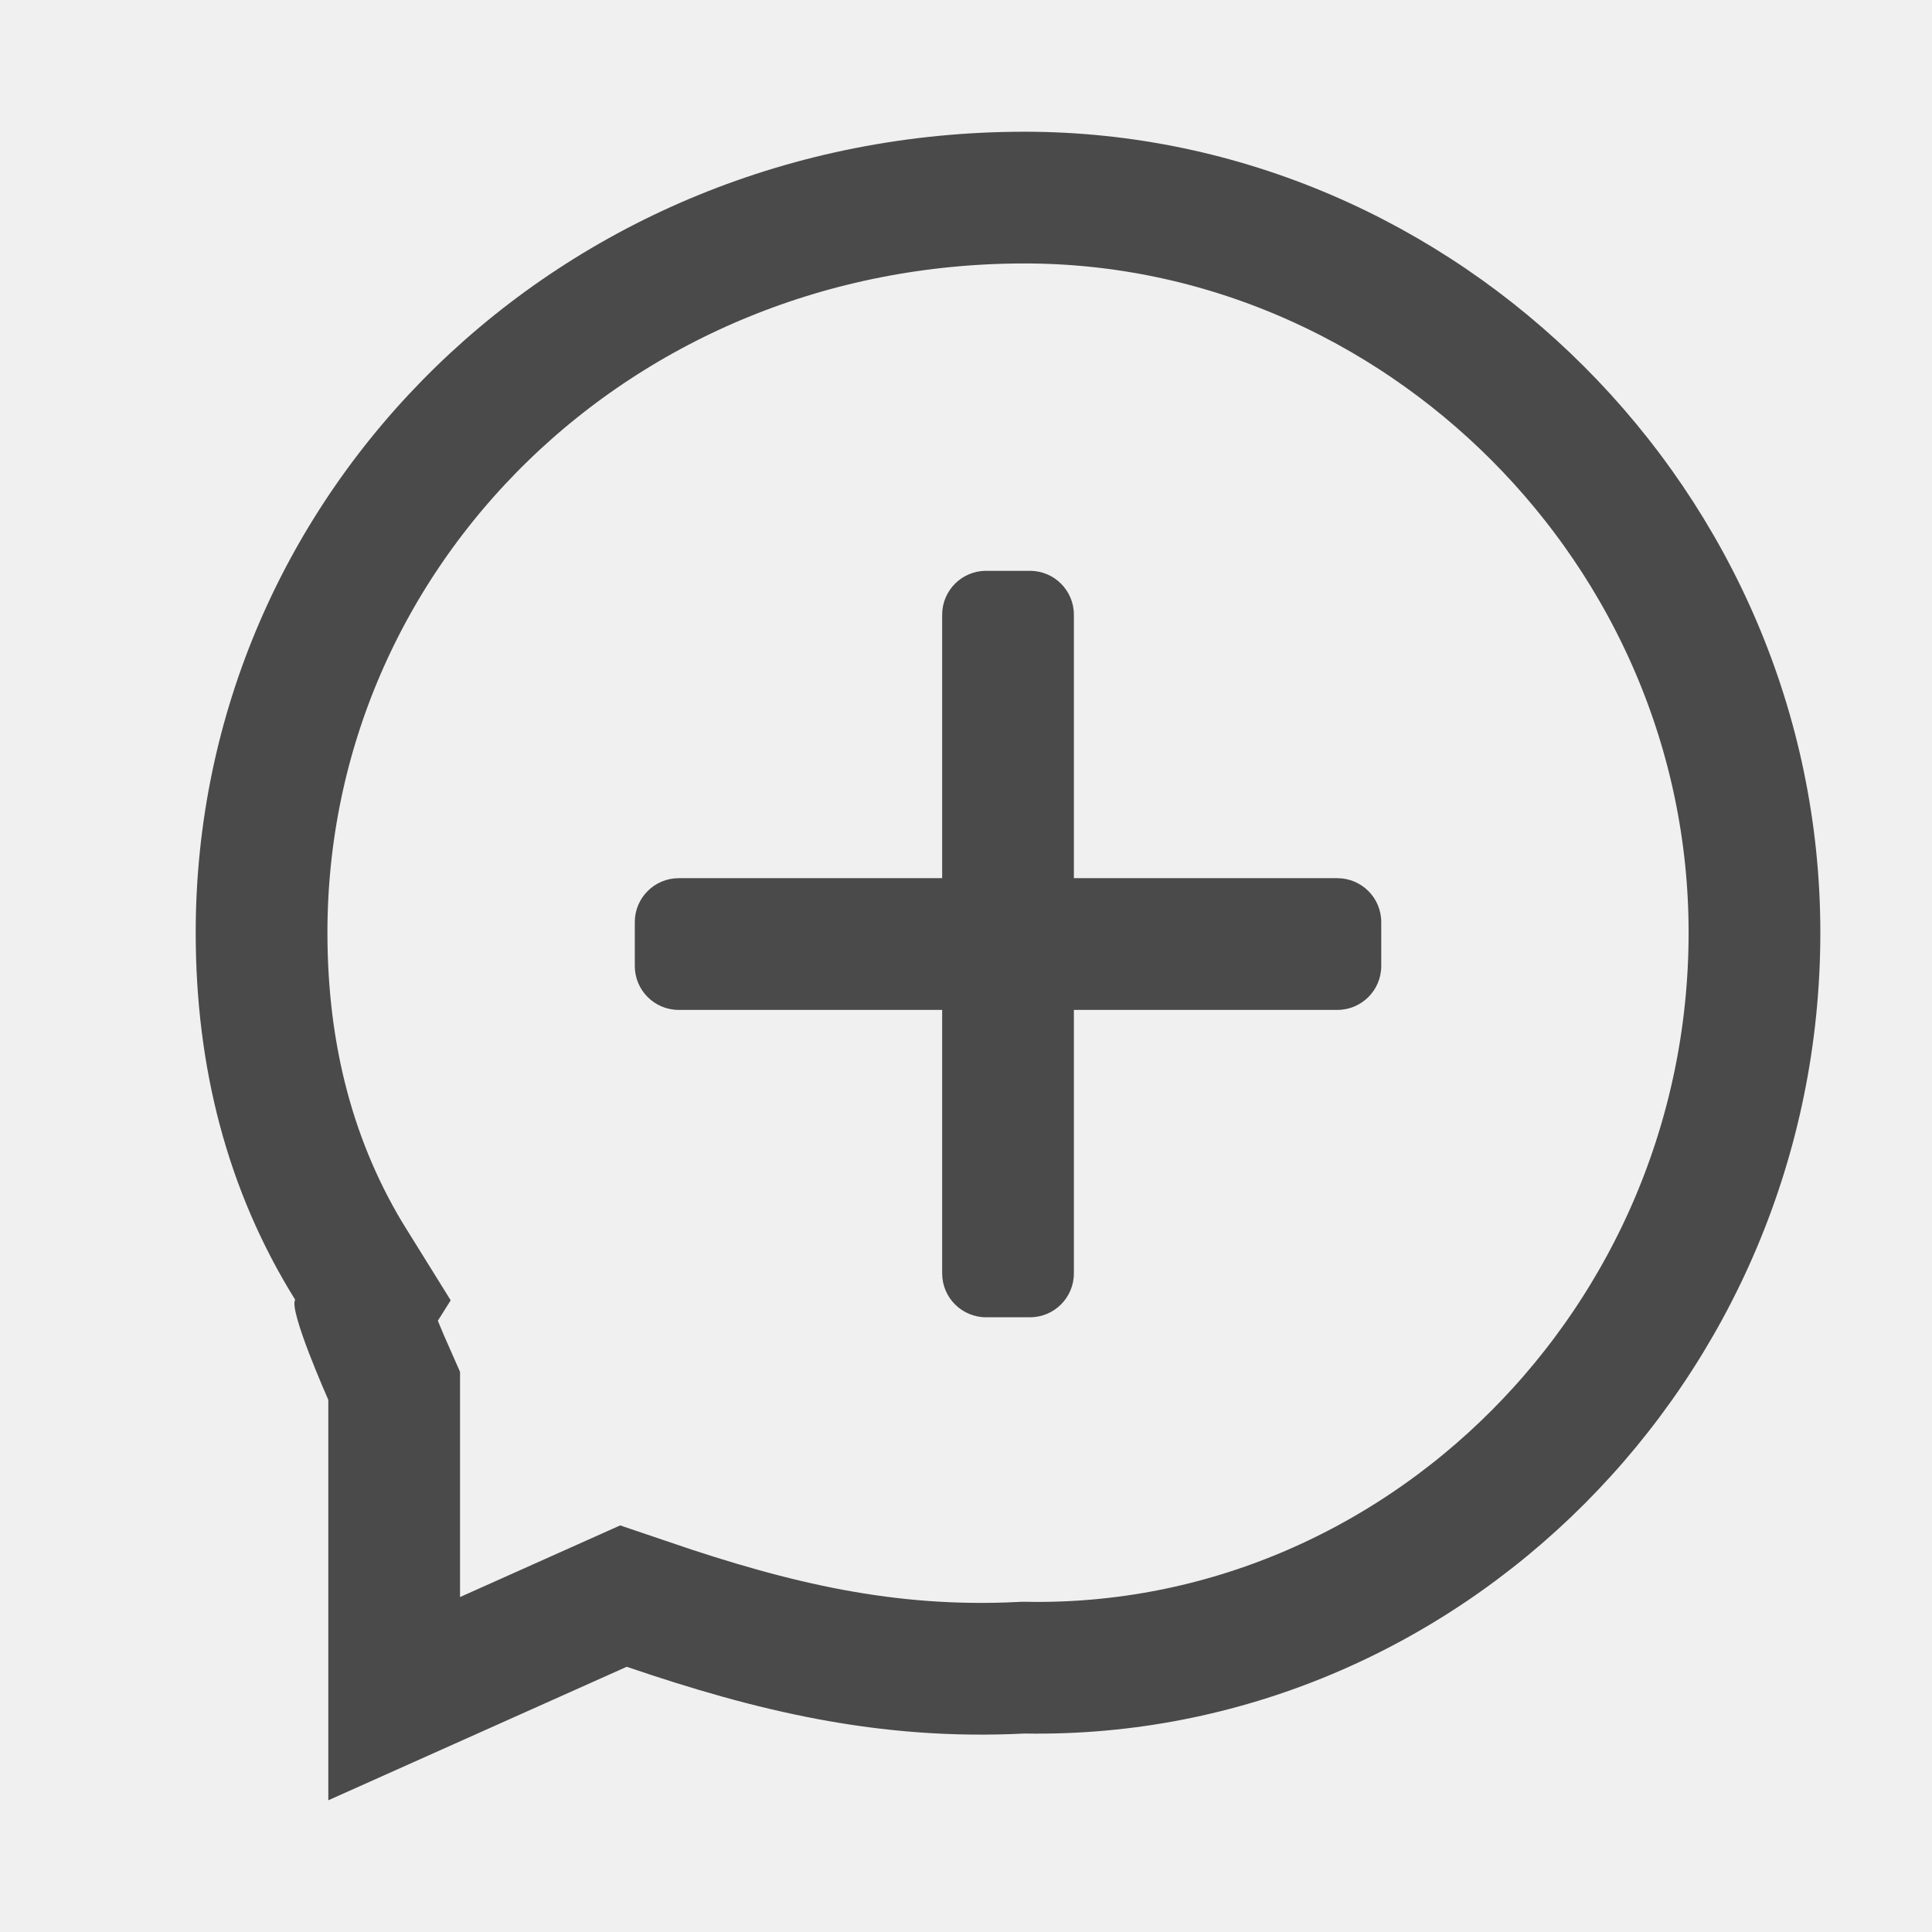
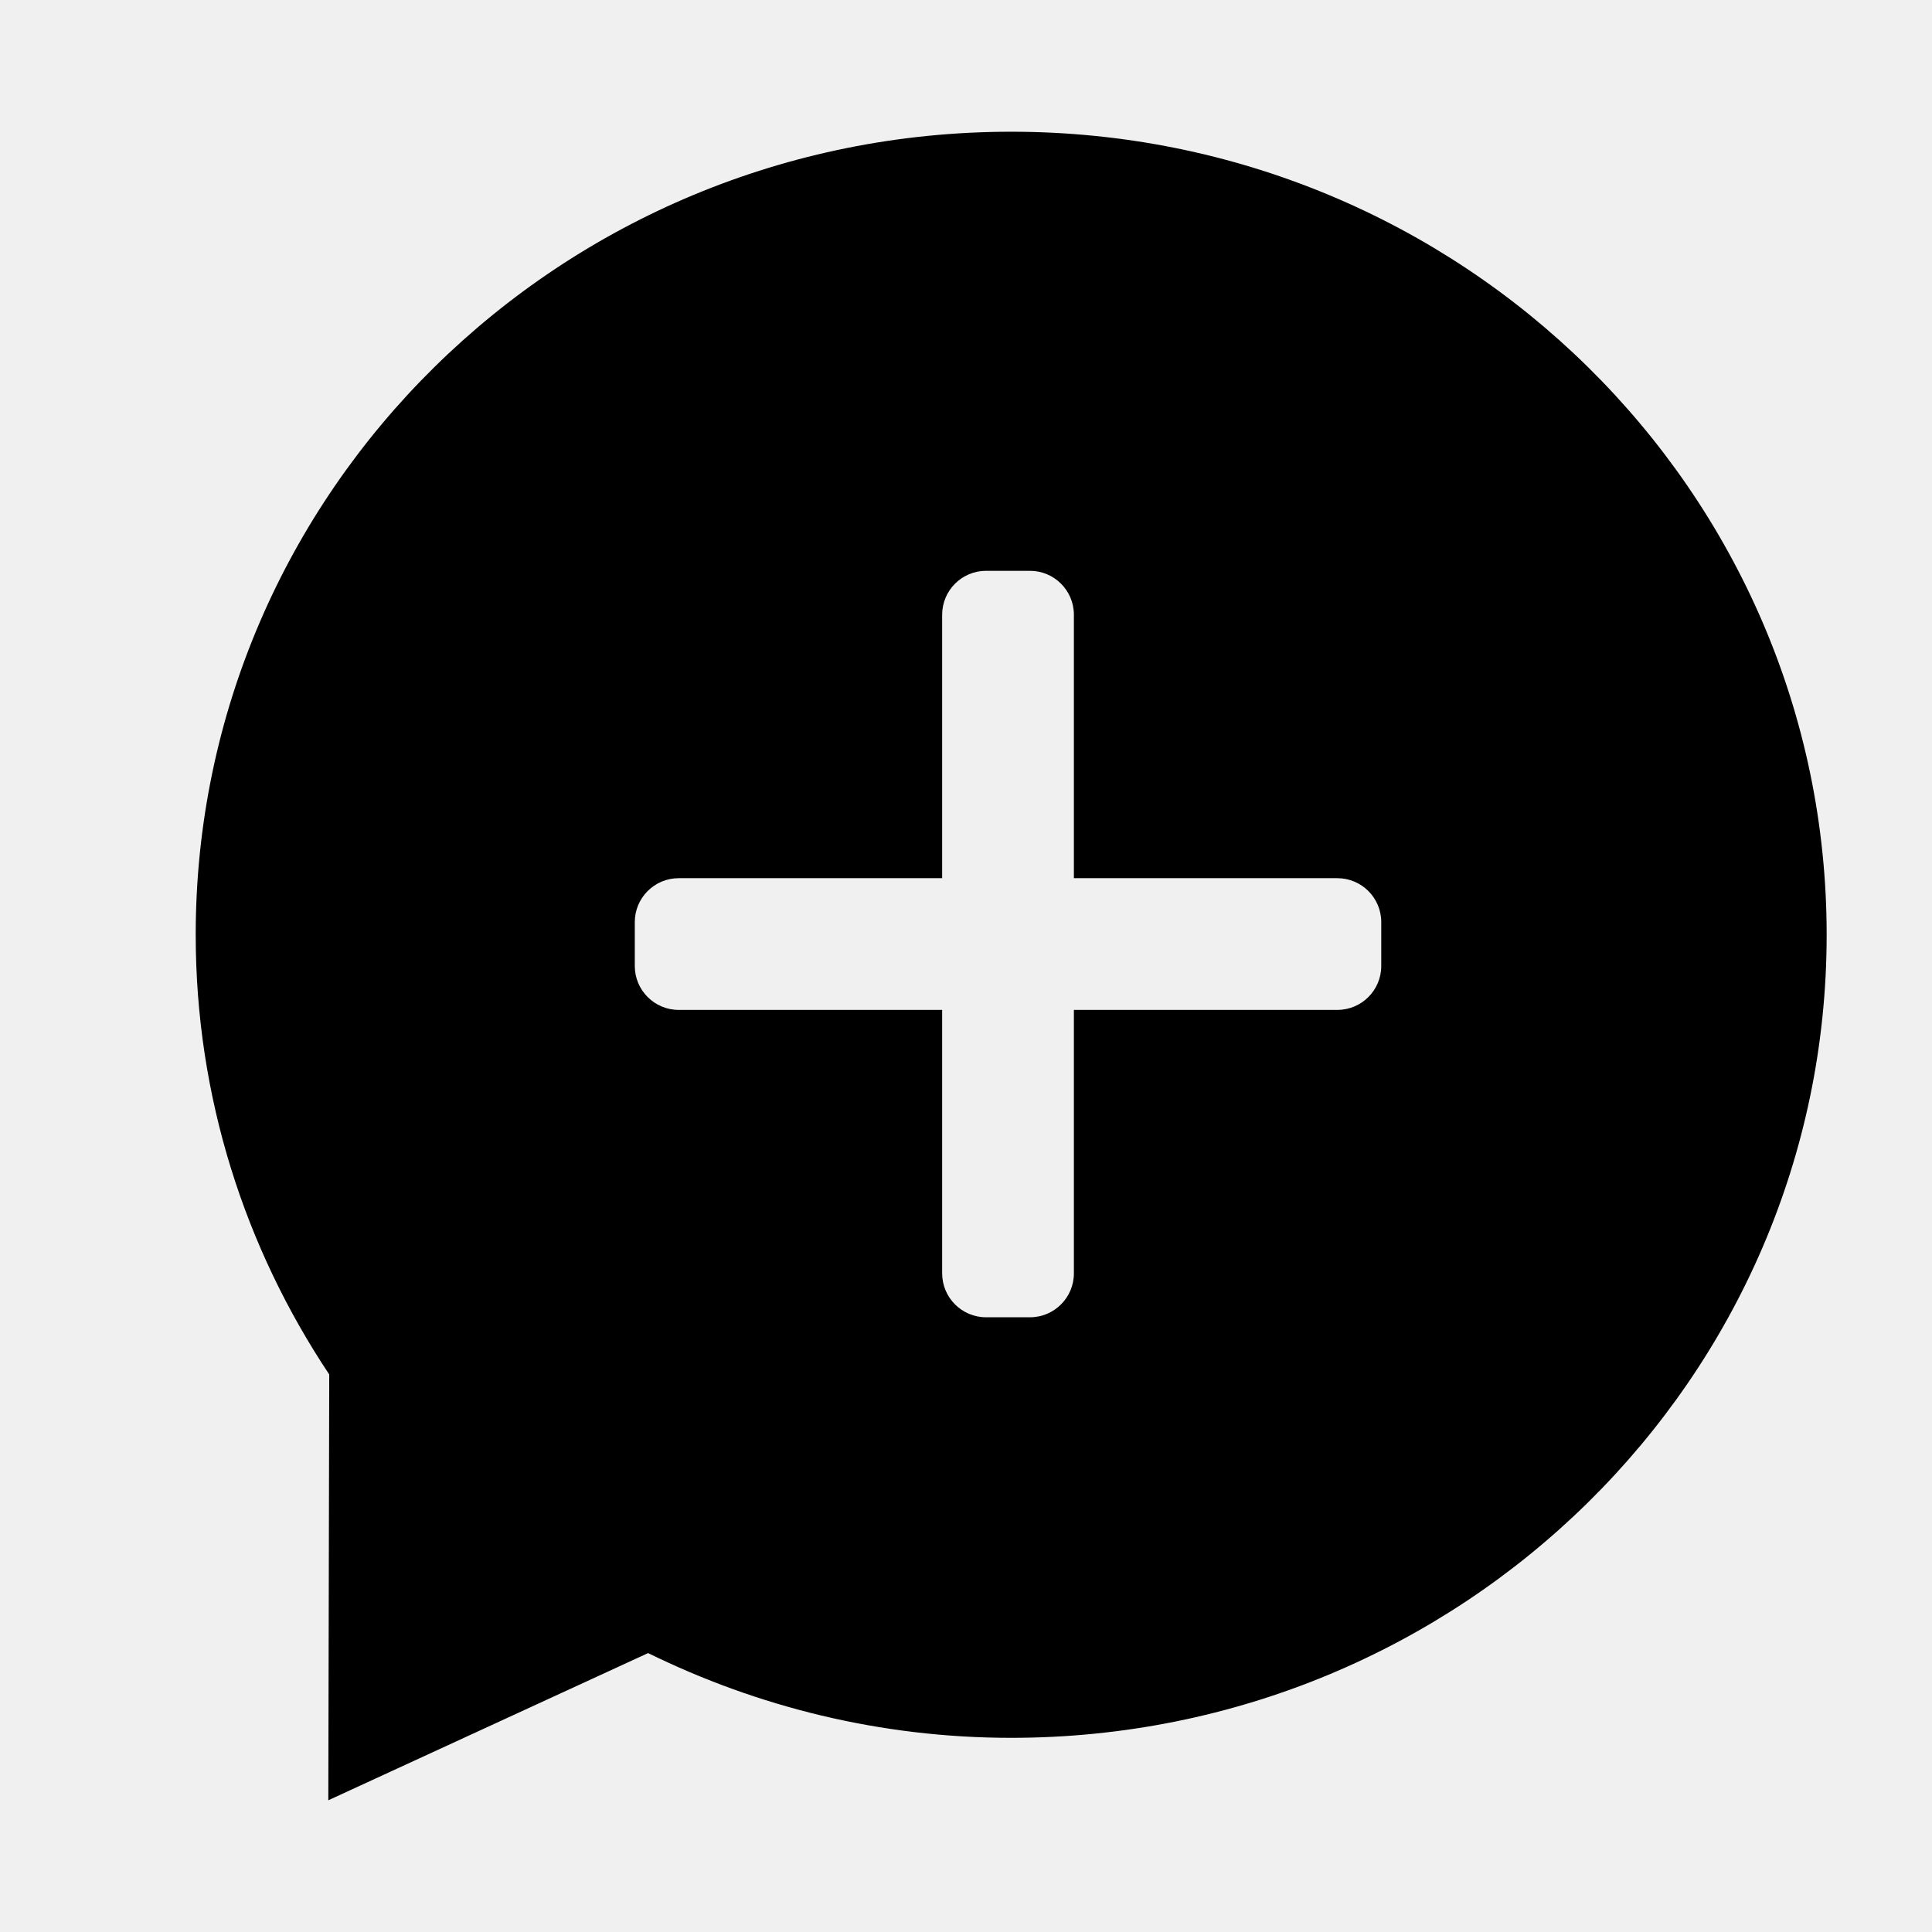
- <svg xmlns="http://www.w3.org/2000/svg" xmlns:xlink="http://www.w3.org/1999/xlink" width="44" height="44" viewBox="0 0 44 44">
-   <defs>
-     <path d="M2.265 26.6c-.152.24.755 2.28.755 2.28V38l6.796-3.04c2.938 1 5.73 1.687 9.062 1.52C28.718 36.647 37 28.443 37 18.24 37 8.204 28.717 0 18.878 0 8.283 0 0 8.204 0 18.24c0 3.06.717 5.873 2.265 8.36z" id="a" />
-     <mask id="b" x="0" y="0" width="37" height="38" fill="#fff">
-       <use xlink:href="#a" />
-     </mask>
-   </defs>
-   <g transform="translate(4.457 3)" fill="none" fill-rule="evenodd">
-     <use stroke="#4A4A4A" mask="url(#b)" stroke-width="6" xlink:href="#a" />
-     <g transform="translate(10 10)" fill="#4A4A4A">
-       <rect x="7" width="3" height="17" rx="1" />
-       <rect y="7" width="17" height="3" rx="1" />
-     </g>
-   </g>
+ <svg xmlns="http://www.w3.org/2000/svg" version="1.1" id="图层_1" x="0px" y="0px" width="44px" height="44px" viewBox="0 0 44 44" enable-background="new 0 0 44 44" xml:space="preserve">
+   <path d="M23.029,3C12.772,3,4.457,11.188,4.457,21.289c0,3.699,1.124,7.136,3.041,10.013L7.477,41l7.283-3.352  c2.493,1.224,5.294,1.93,8.269,1.93c10.257,0,18.572-8.188,18.572-18.289C41.601,11.188,33.286,3,23.029,3z M31.457,22  c0,0.552-0.448,1-1,1h-6v6c0,0.552-0.448,1-1,1h-1c-0.552,0-1-0.448-1-1v-6h-6c-0.552,0-1-0.448-1-1v-1c0-0.552,0.448-1,1-1h6v-6  c0-0.552,0.448-1,1-1h1c0.552,0,1,0.448,1,1v6h6c0.552,0,1,0.448,1,1V22z" />
</svg>
